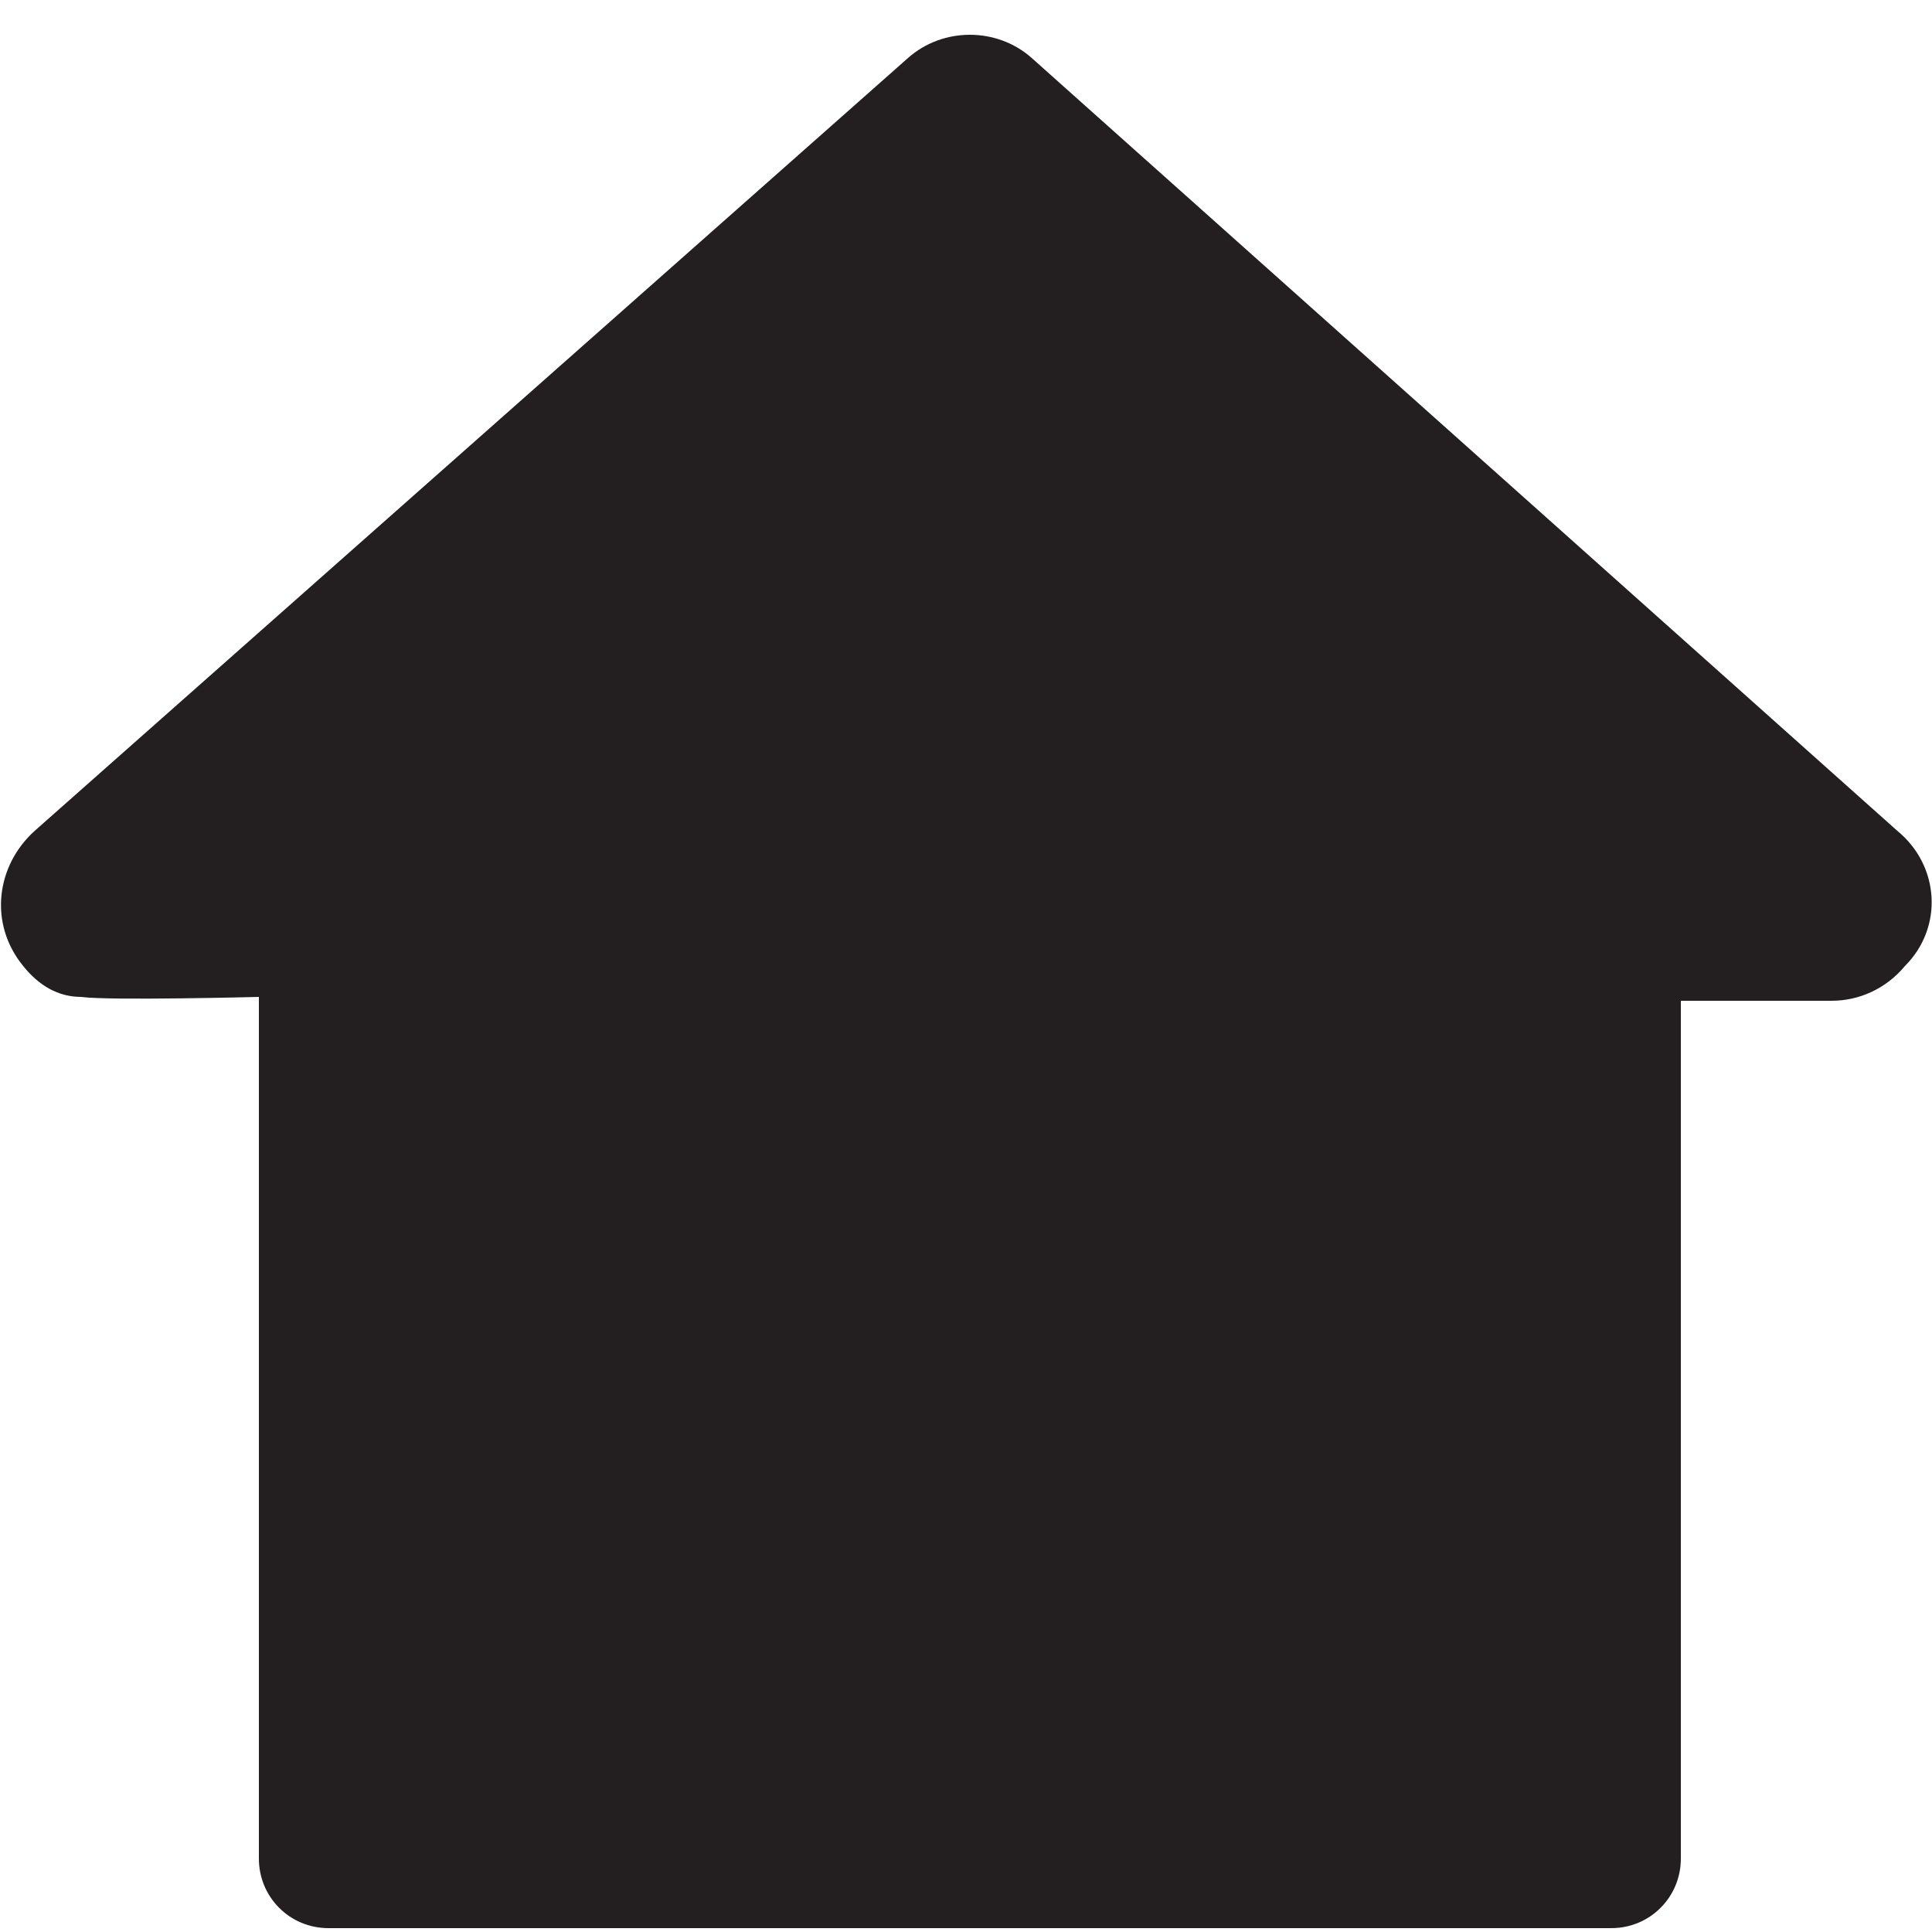
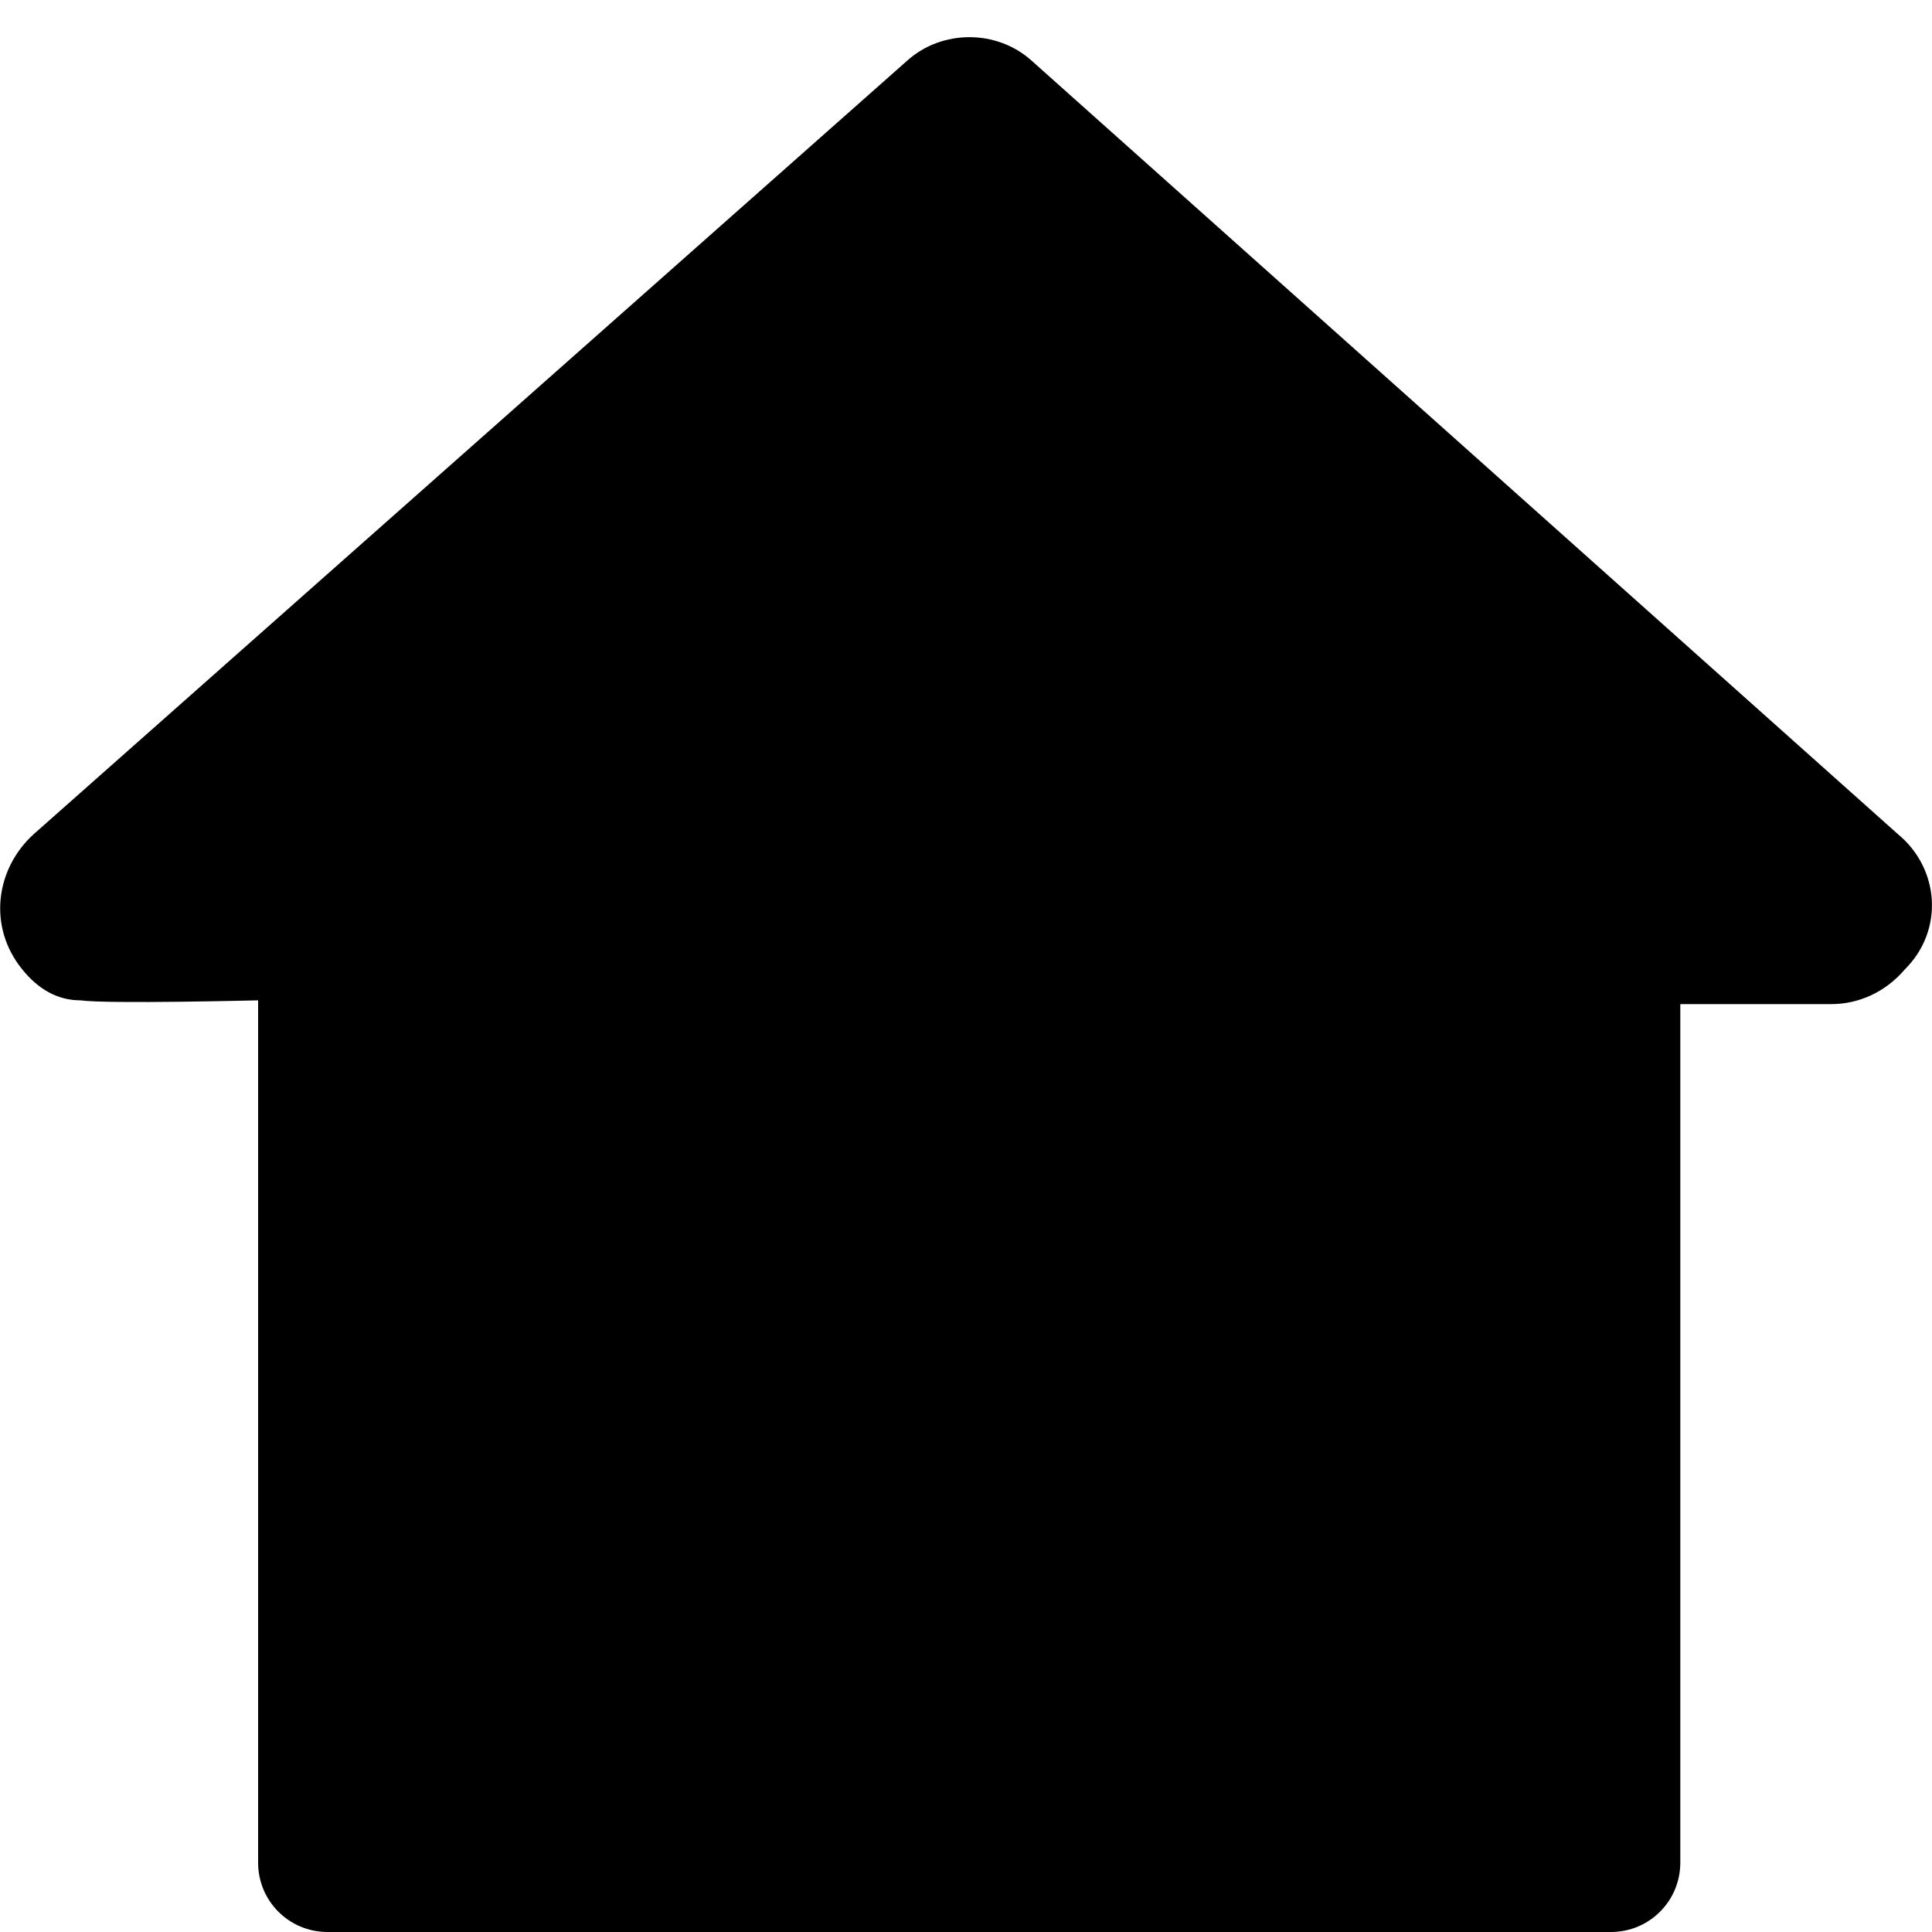
- <svg xmlns="http://www.w3.org/2000/svg" version="1.1" id="Layer_1" x="0px" y="0px" viewBox="0 0 50 50" style="enable-background:new 0 0 50 50;" xml:space="preserve">
-   <style type="text/css">
- 	.st0{fill:#231F20;}
- </style>
-   <g>
-     <g>
-       <path class="st0" d="M49.1,21.5l-22.4-20c-0.9-0.8-2.3-0.8-3.2,0l-22.6,20c-1,0.9-1.2,2.4-0.3,3.5c0.4,0.5,0.9,0.8,1.5,0.8    c0.7,0.1,4.6,0,4.6,0v22.3c0,1,0.8,1.8,1.8,1.8h0.5c0.1,0,0.2,0,0.2,0s0.2,0,0.2,0h31.4c0.1,0,0.2,0,0.2,0c0.1,0,0.2,0,0.2,0h0.5    c1,0,1.8-0.8,1.8-1.8V25.9c0,0,3.4,0,3.9,0c0.7,0,1.4-0.3,1.9-0.9C50.3,24,50.2,22.4,49.1,21.5z" />
-     </g>
-   </g>
+ <svg xmlns="http://www.w3.org/2000/svg" version="1.1" id="Layer_1" x="0px" y="0px" viewBox="0 0 512 512" style="enable-background:new 0 0 512 512;" xml:space="preserve">
+   <path d="M502.9,221L273.3,16c-9.2-8.2-23.6-8.2-32.8,0L9,221c-10.2,9.2-12.3,24.6-3.1,35.9c4.1,5.1,9.2,8.2,15.4,8.2  c7.2,1,47.1,0,47.1,0v228.5c0,10.2,8.2,18.4,18.4,18.4H92c1,0,2,0,2,0h2h321.8c1,0,2,0,2,0c1,0,2,0,2,0h5.1  c10.2,0,18.4-8.2,18.4-18.4V266.1c0,0,34.8,0,40,0c7.2,0,14.3-3.1,19.5-9.2C515.2,246.6,514.1,230.2,502.9,221z" />
</svg>
